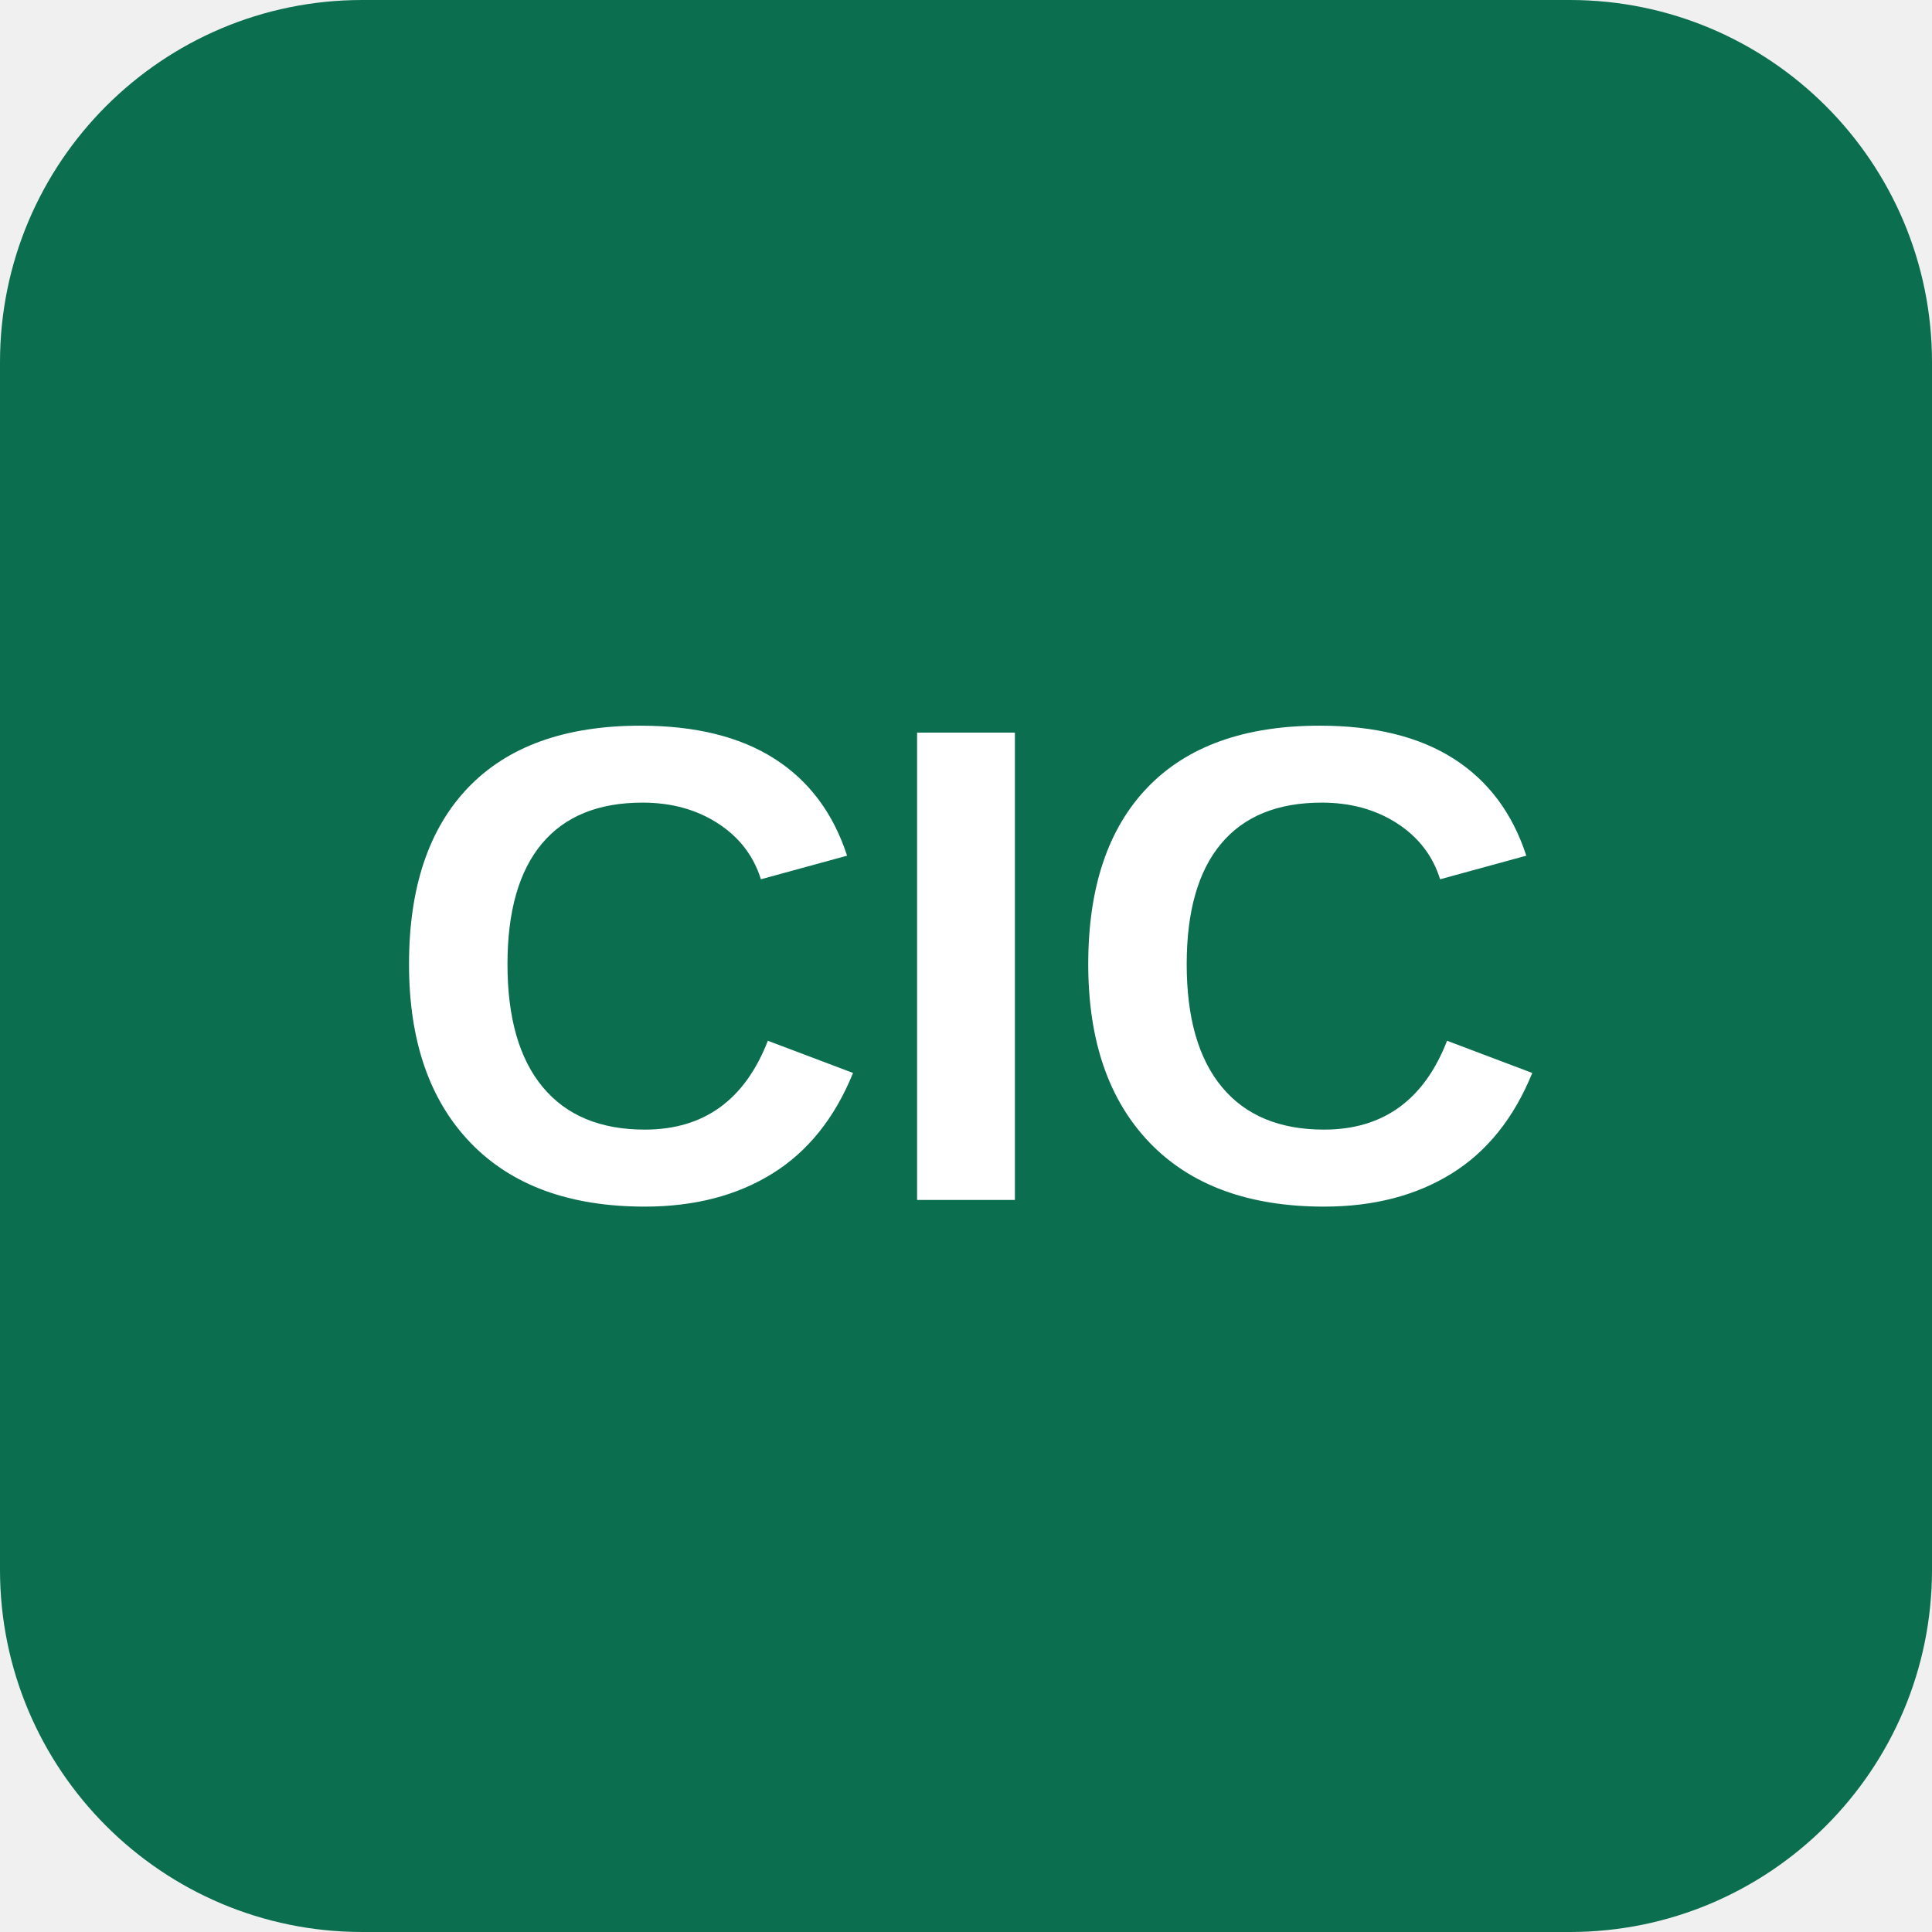
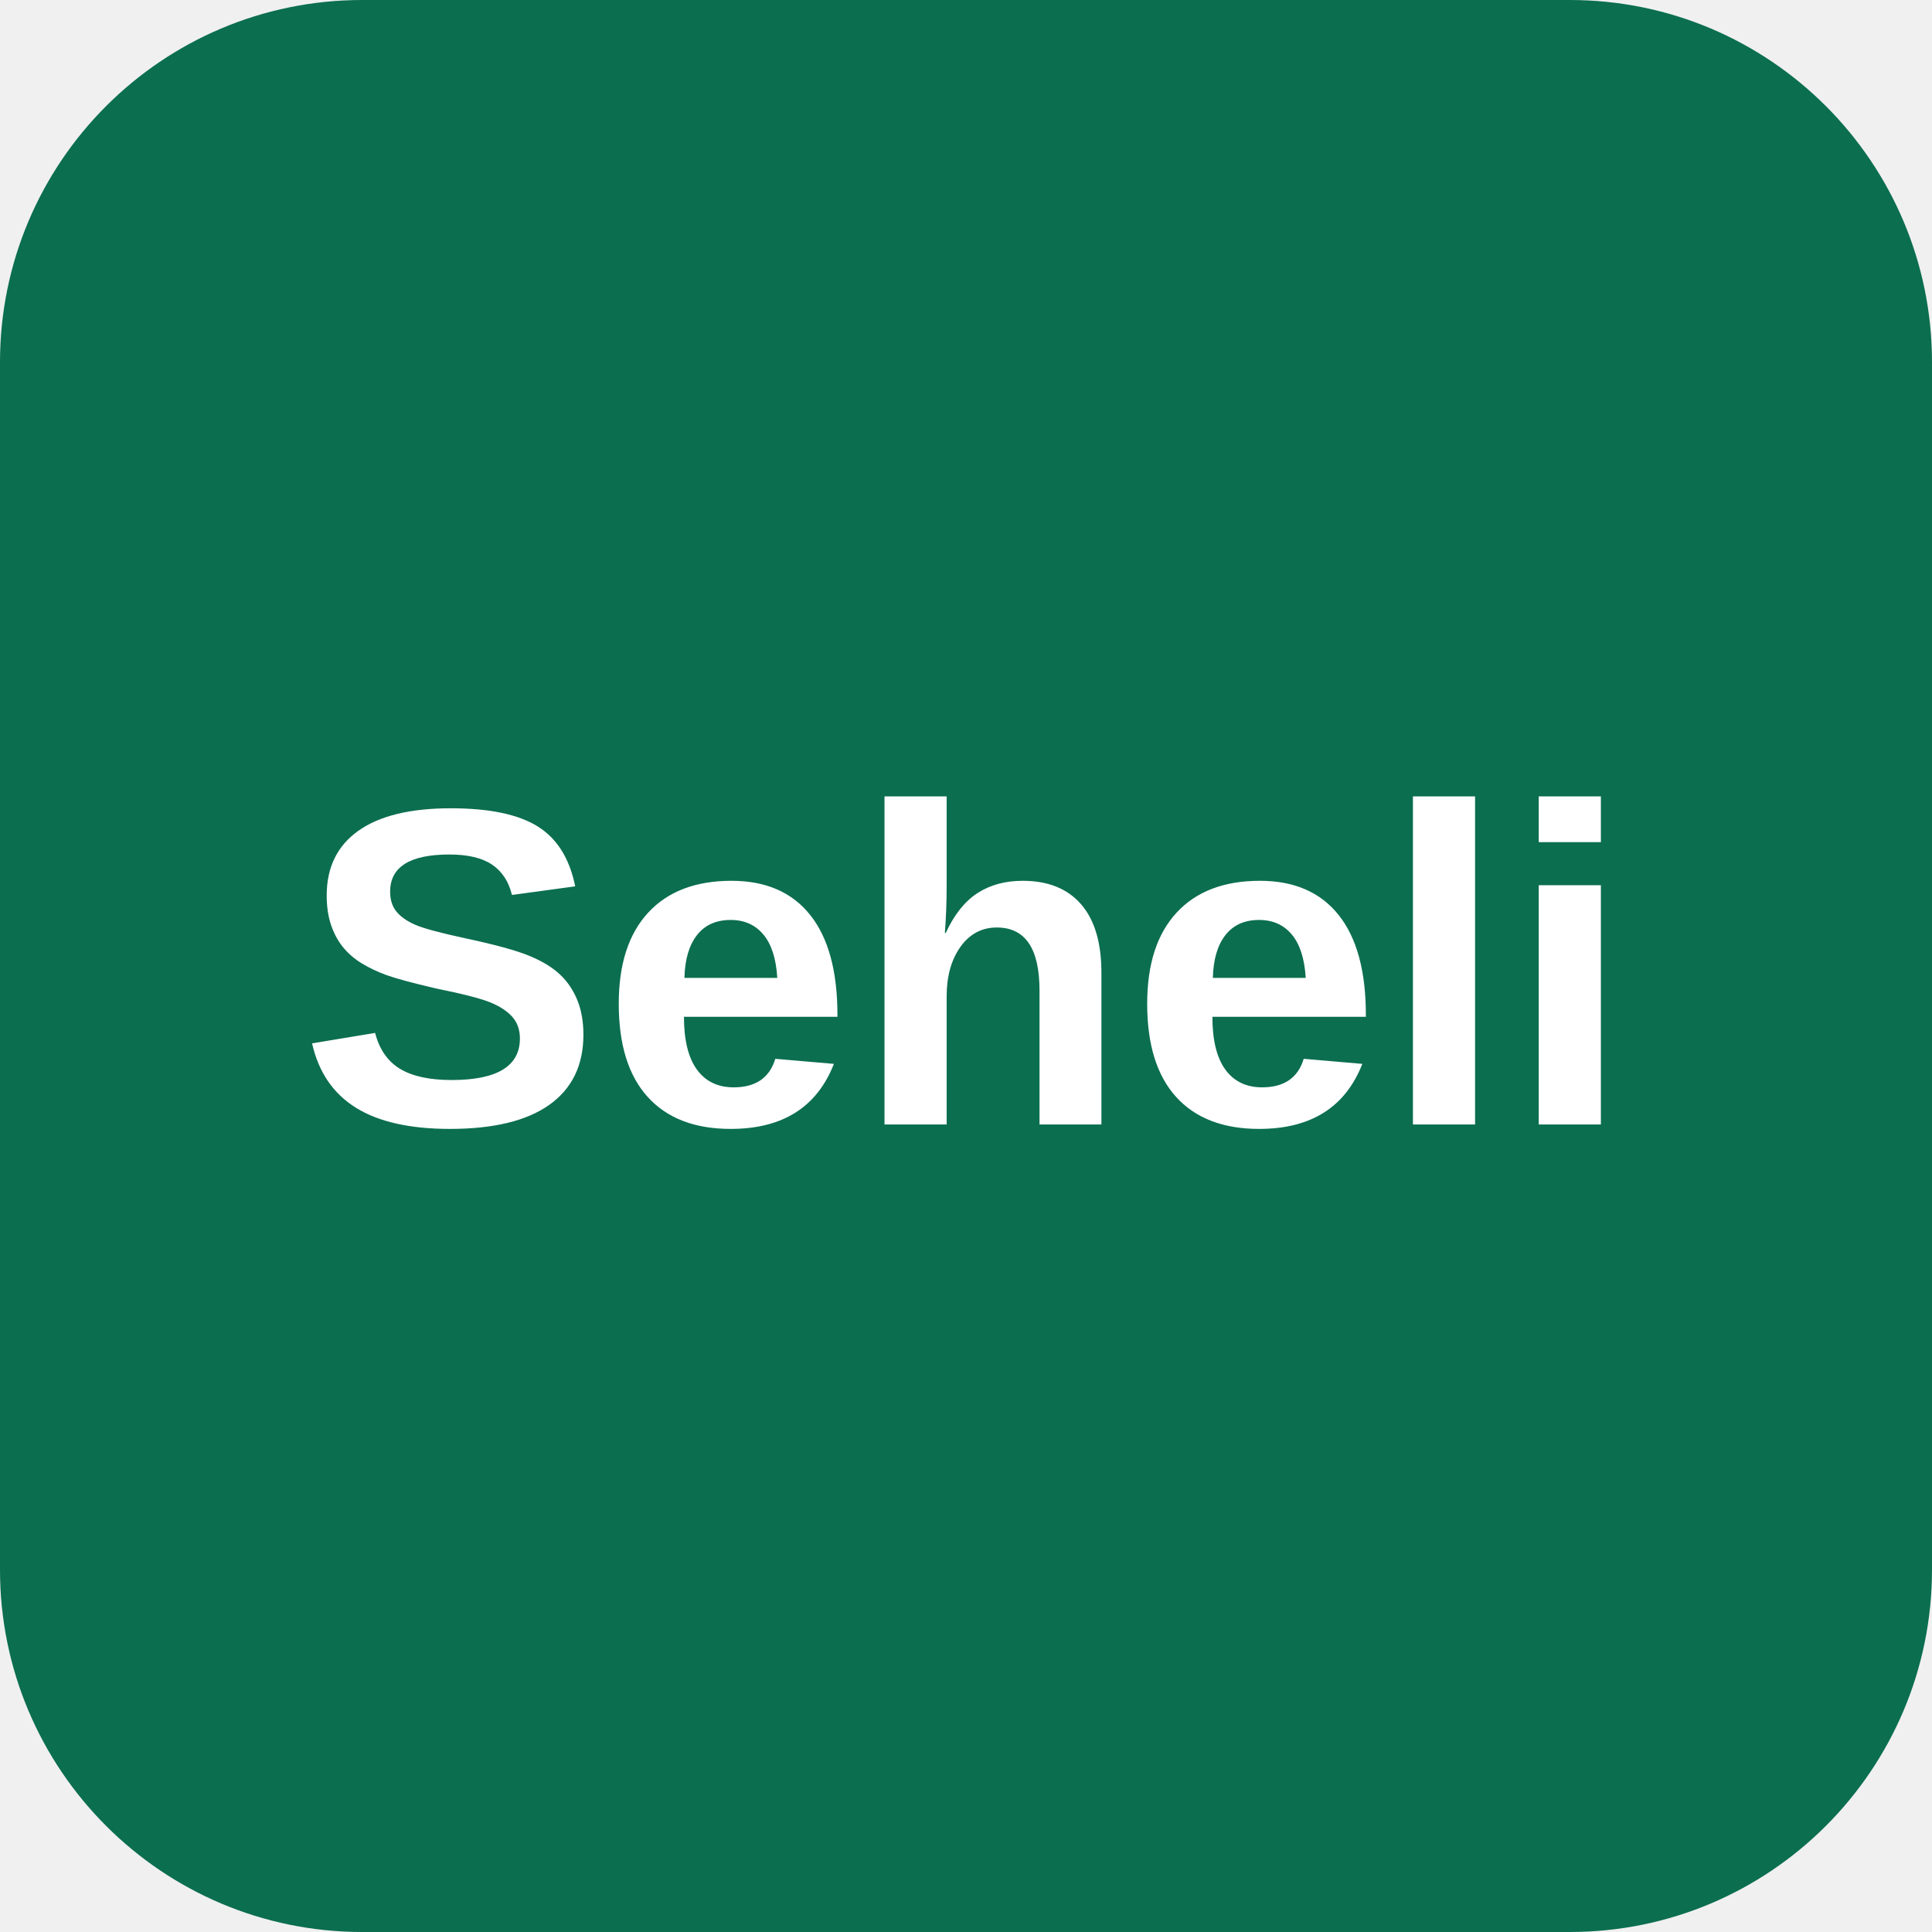
- <svg xmlns="http://www.w3.org/2000/svg" viewBox="0 0 512 512" role="img" aria-label="CIC">
+ <svg xmlns="http://www.w3.org/2000/svg" viewBox="0 0 512 512" role="img" aria-label="Seheli">
  <rect width="512" height="512" rx="96" fill="#0b6e4f" />
-   <text x="256" y="318" text-anchor="middle" font-family="Arial, Helvetica, sans-serif" font-size="180" font-weight="700" fill="#ffffff">CIC</text>
+   <text x="256" y="298" text-anchor="middle" font-family="Arial, Helvetica, sans-serif" font-size="120" font-weight="700" fill="#ffffff">Seheli</text>
</svg>
